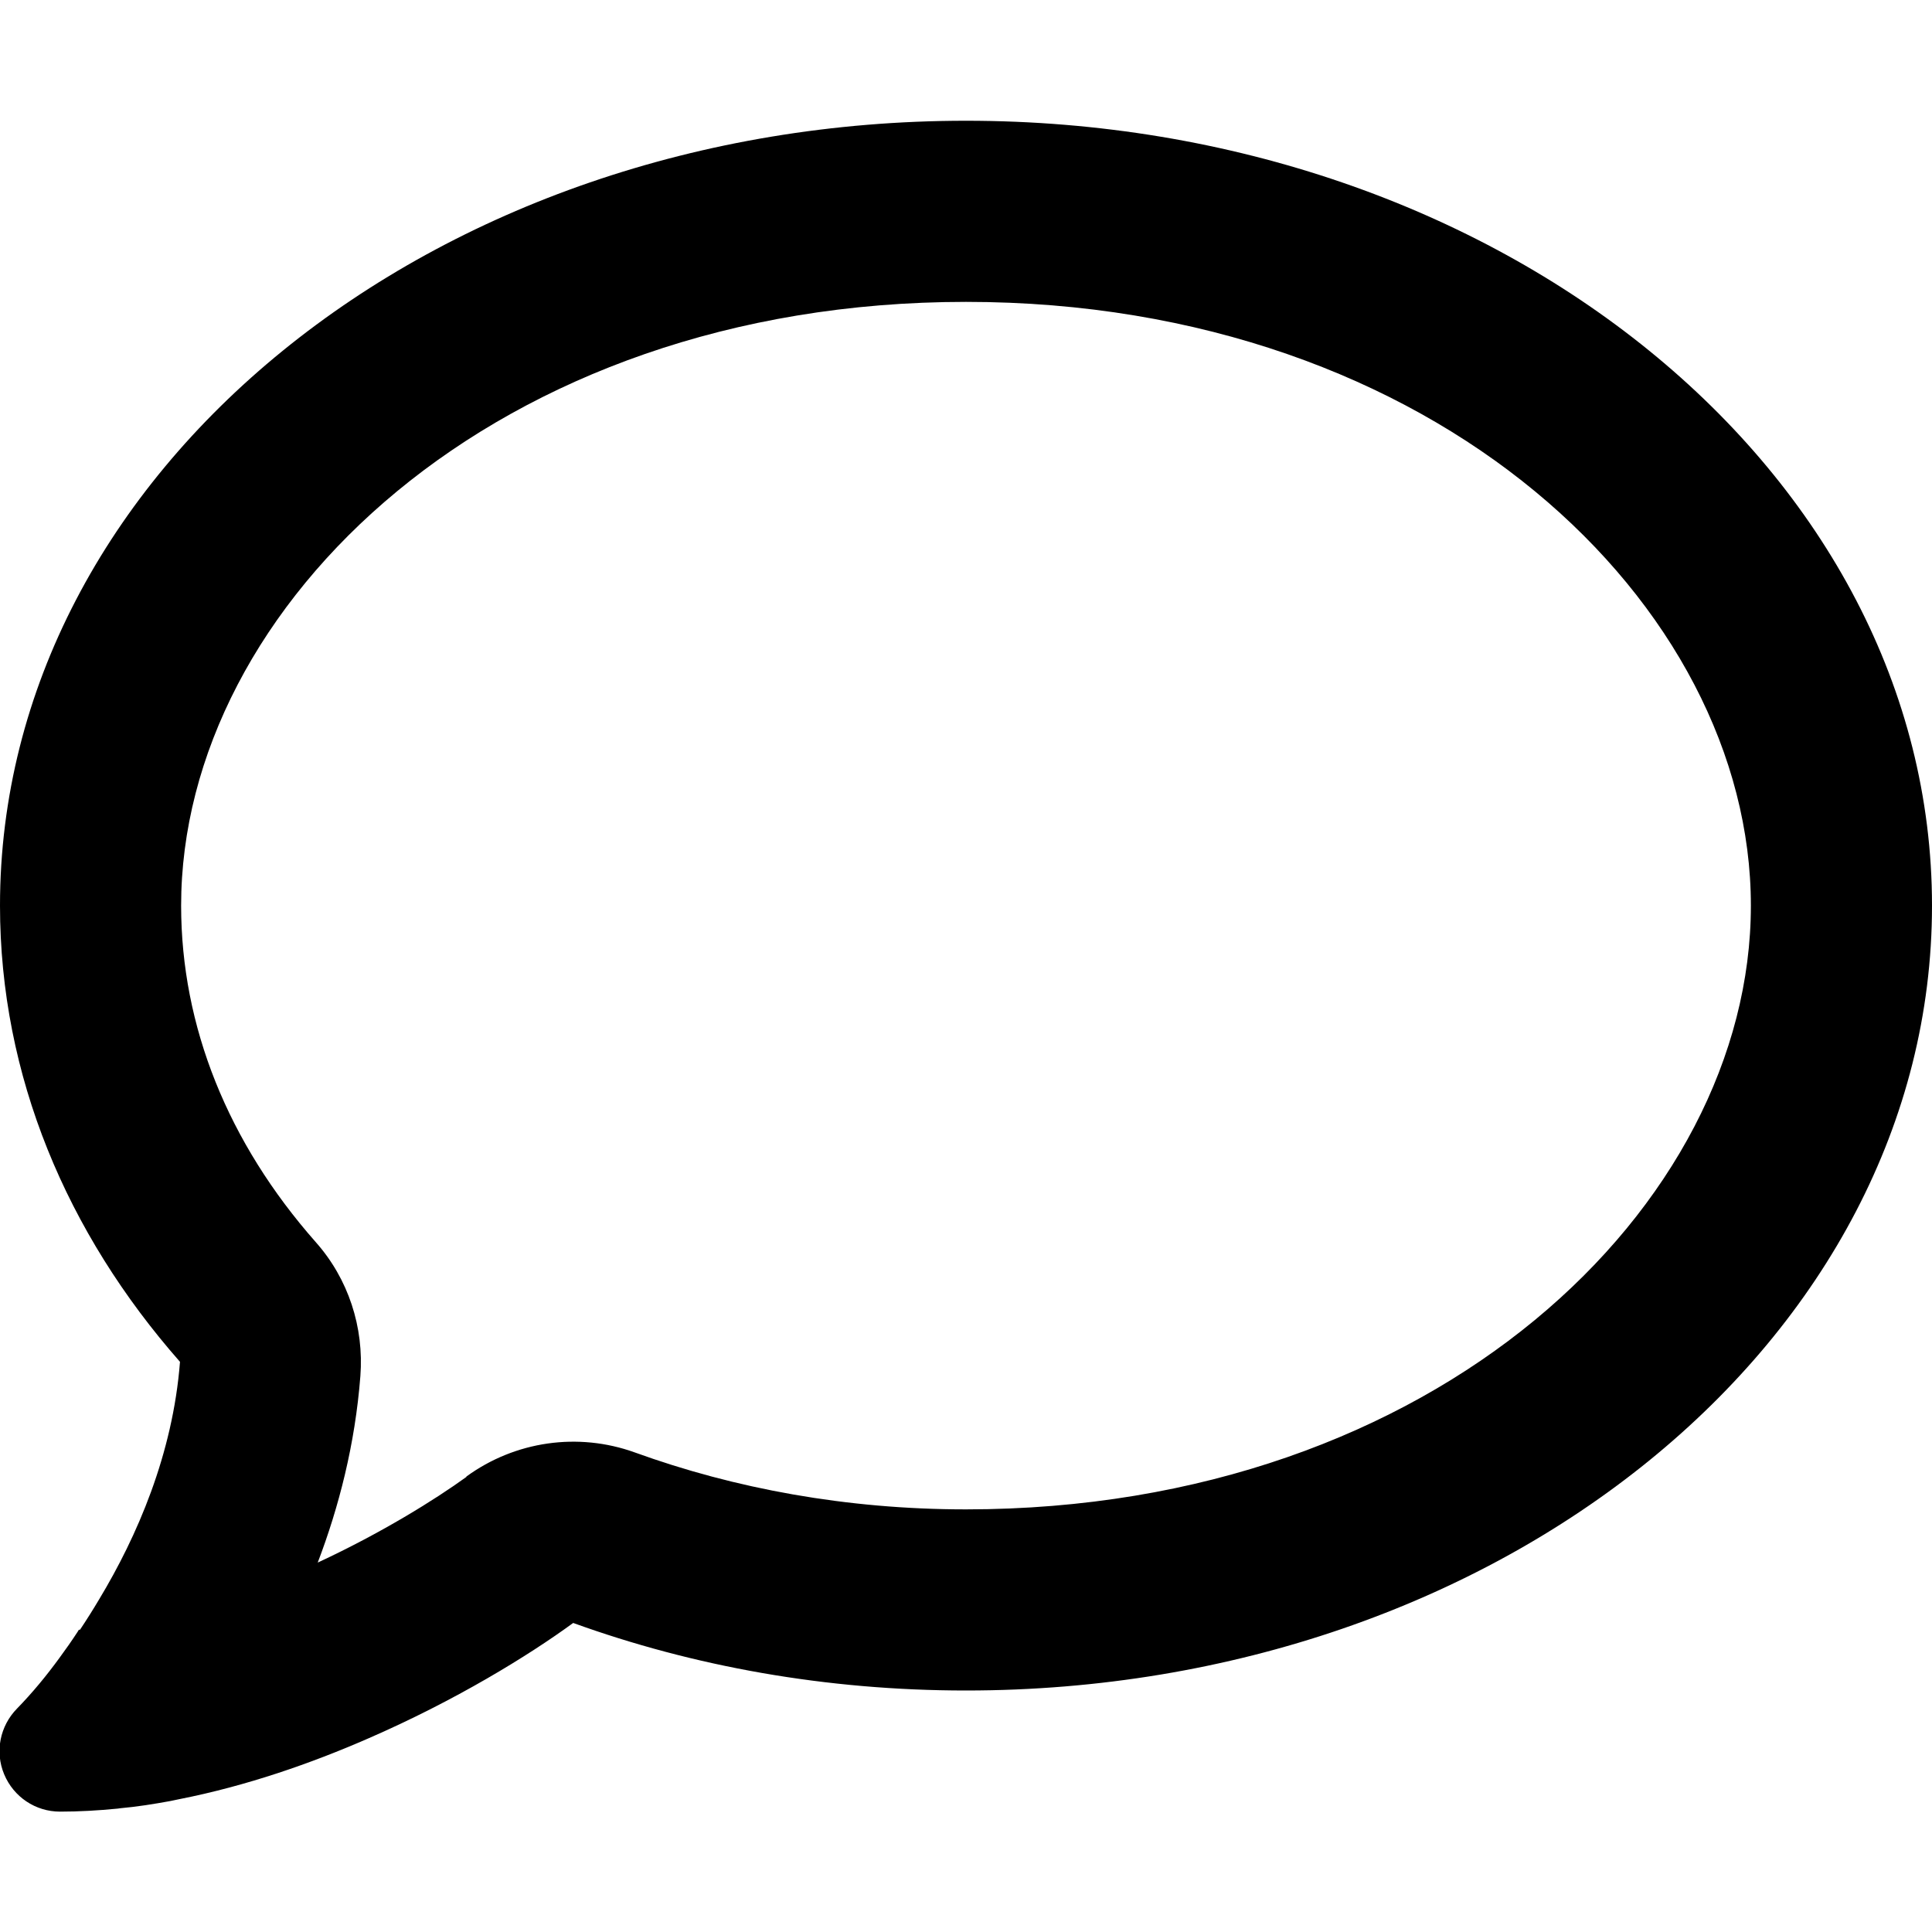
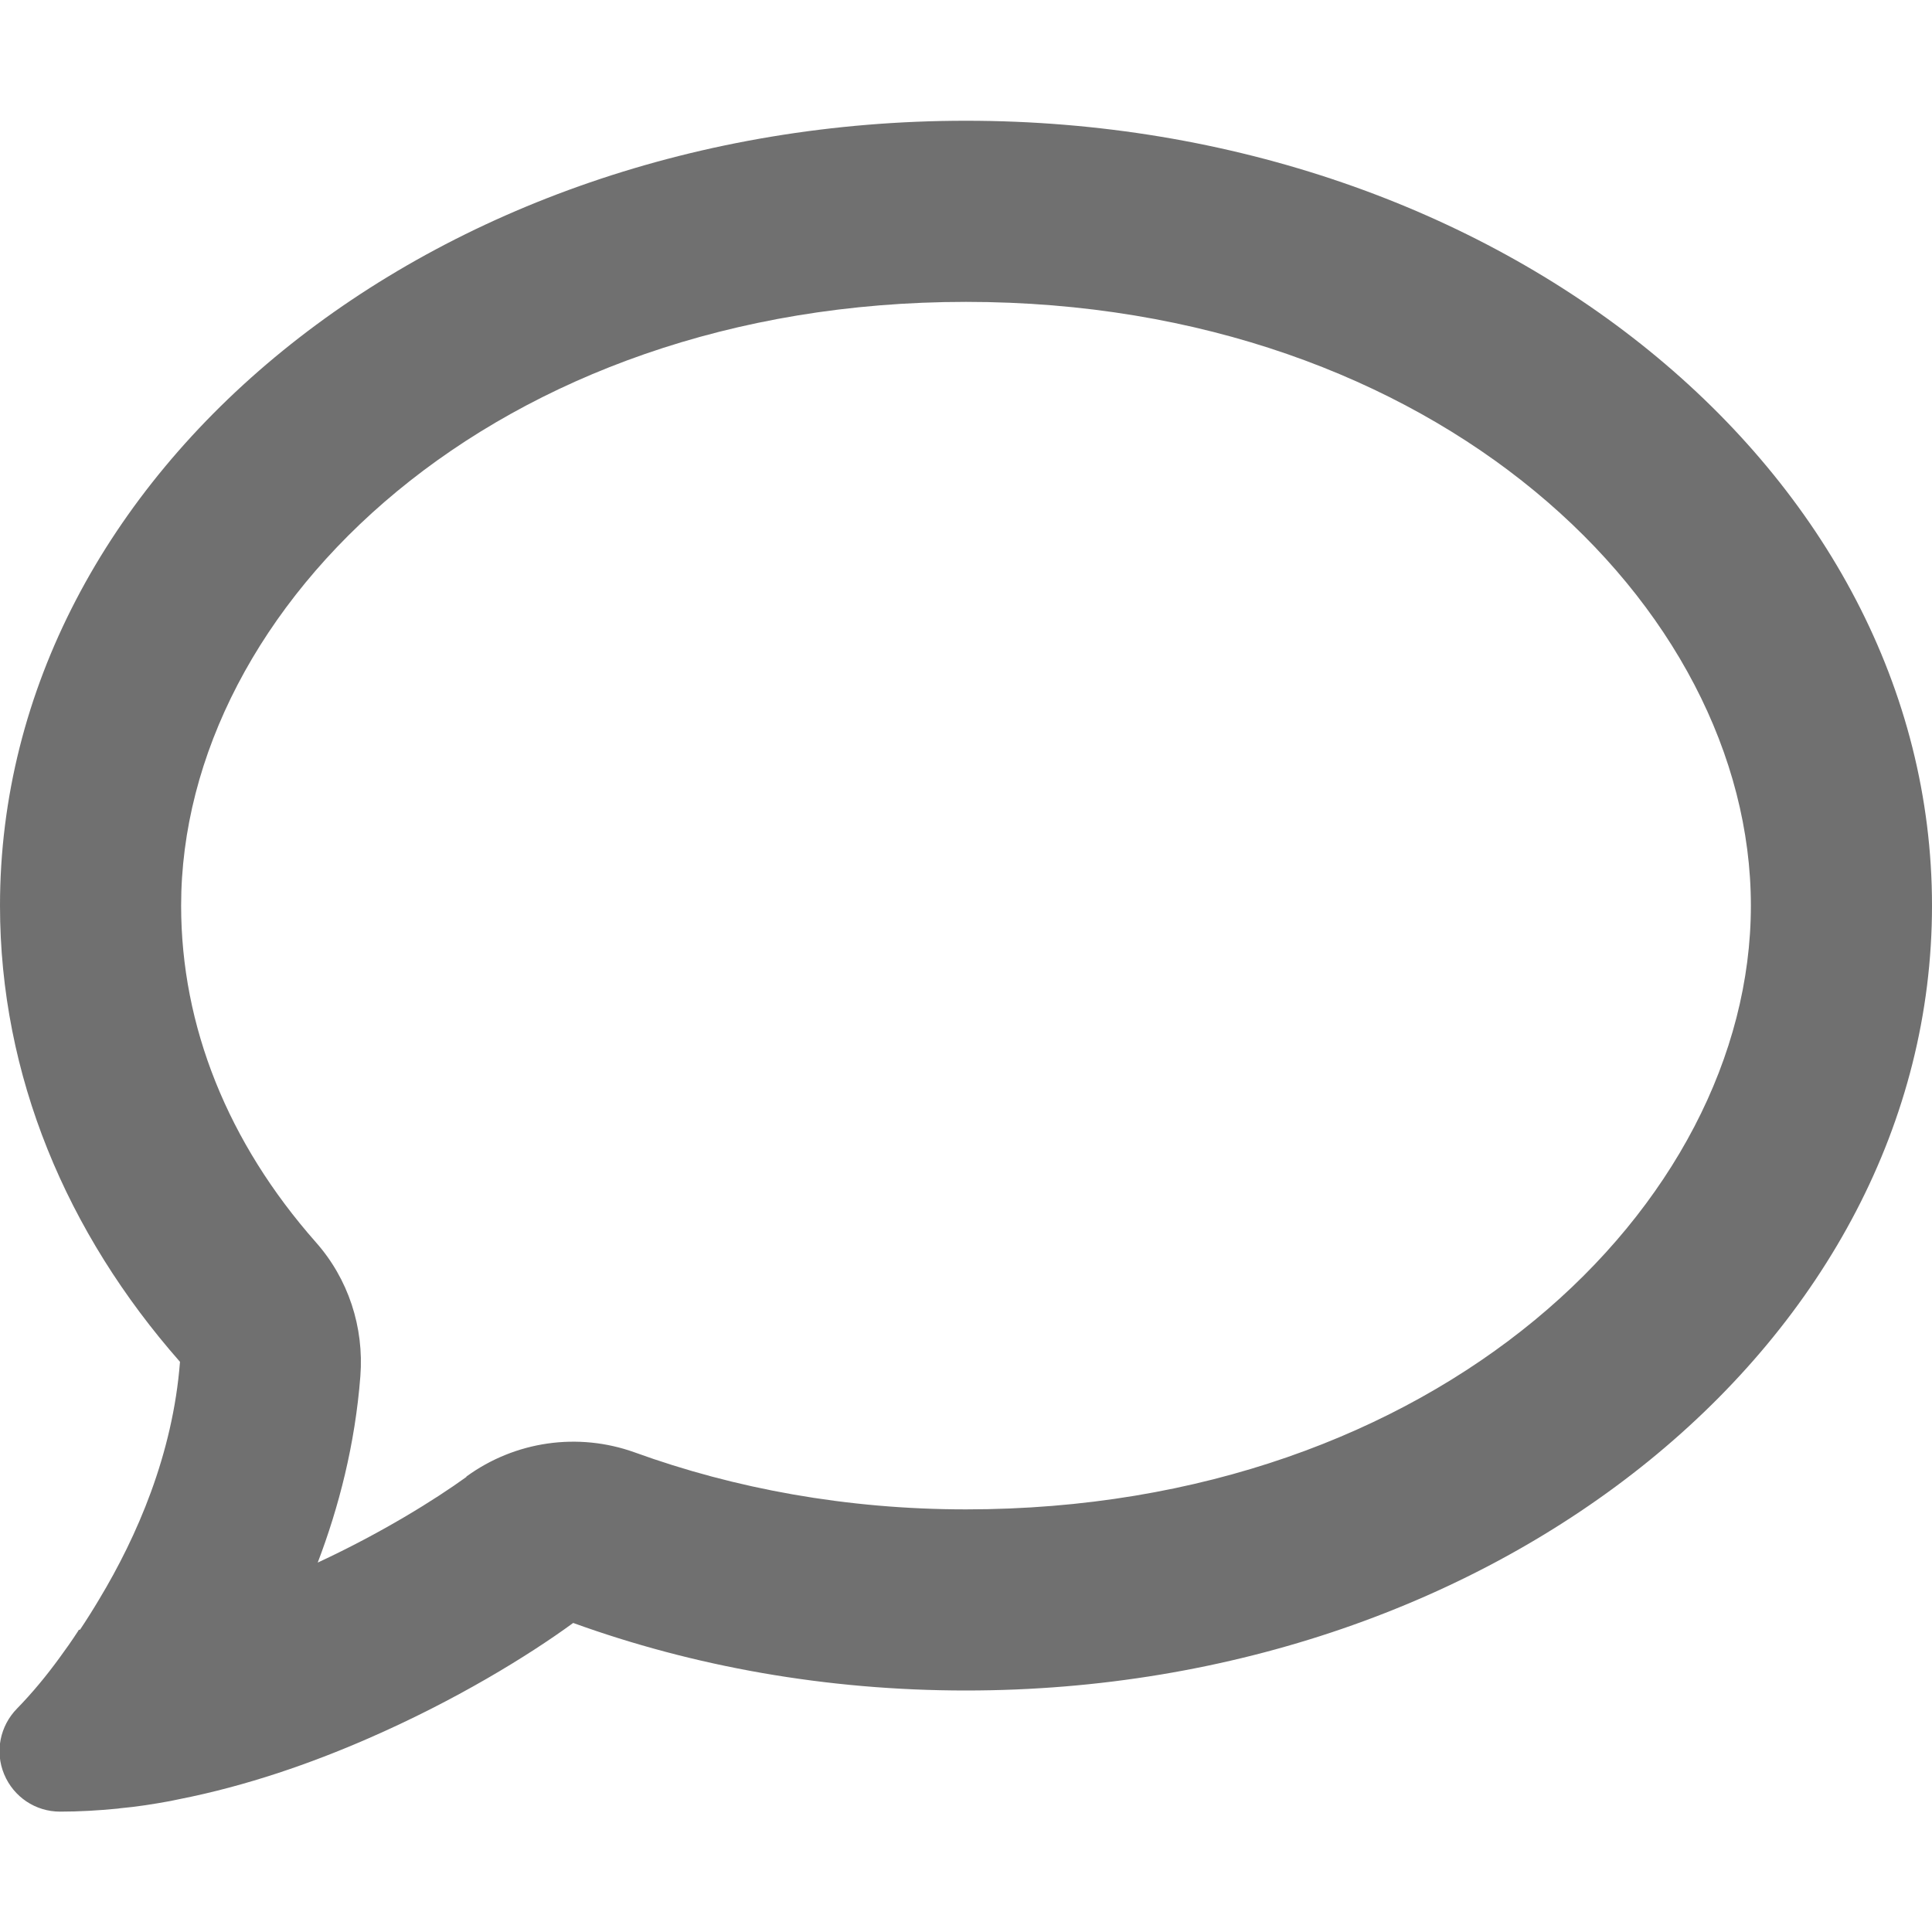
- <svg xmlns="http://www.w3.org/2000/svg" viewBox="0 0 512 512">
+ <svg xmlns="http://www.w3.org/2000/svg" fill="#707070" viewBox="0 0 512 512">
  <path d="M123.6 391.3c12.9-9.4 29.6-11.8 44.6-6.4c26.5 9.6 56.2 15.1 87.8 15.1c124.7 0 208-80.5 208-160s-83.3-160-208-160S48 160.5 48 240c0 32 12.4 62.8 35.7 89.2c8.6 9.7 12.8 22.5 11.8 35.5c-1.4 18.1-5.7 34.7-11.3 49.4c17-7.9 31.1-16.7 39.4-22.7zM21.2 431.9c1.8-2.7 3.5-5.4 5.1-8.1c10-16.6 19.5-38.4 21.4-62.9C17.7 326.8 0 285.1 0 240C0 125.1 114.6 32 256 32s256 93.1 256 208s-114.6 208-256 208c-37.1 0-72.3-6.4-104.1-17.9c-11.9 8.7-31.3 20.6-54.3 30.6c-15.1 6.6-32.3 12.6-50.1 16.1c-.8 .2-1.6 .3-2.4 .5c-4.4 .8-8.7 1.5-13.2 1.9c-.2 0-.5 .1-.7 .1c-5.1 .5-10.2 .8-15.3 .8c-6.5 0-12.3-3.9-14.8-9.9c-2.5-6-1.1-12.8 3.4-17.4c4.1-4.2 7.8-8.7 11.3-13.5c1.7-2.3 3.3-4.6 4.8-6.9l.3-.5z" />
</svg>
